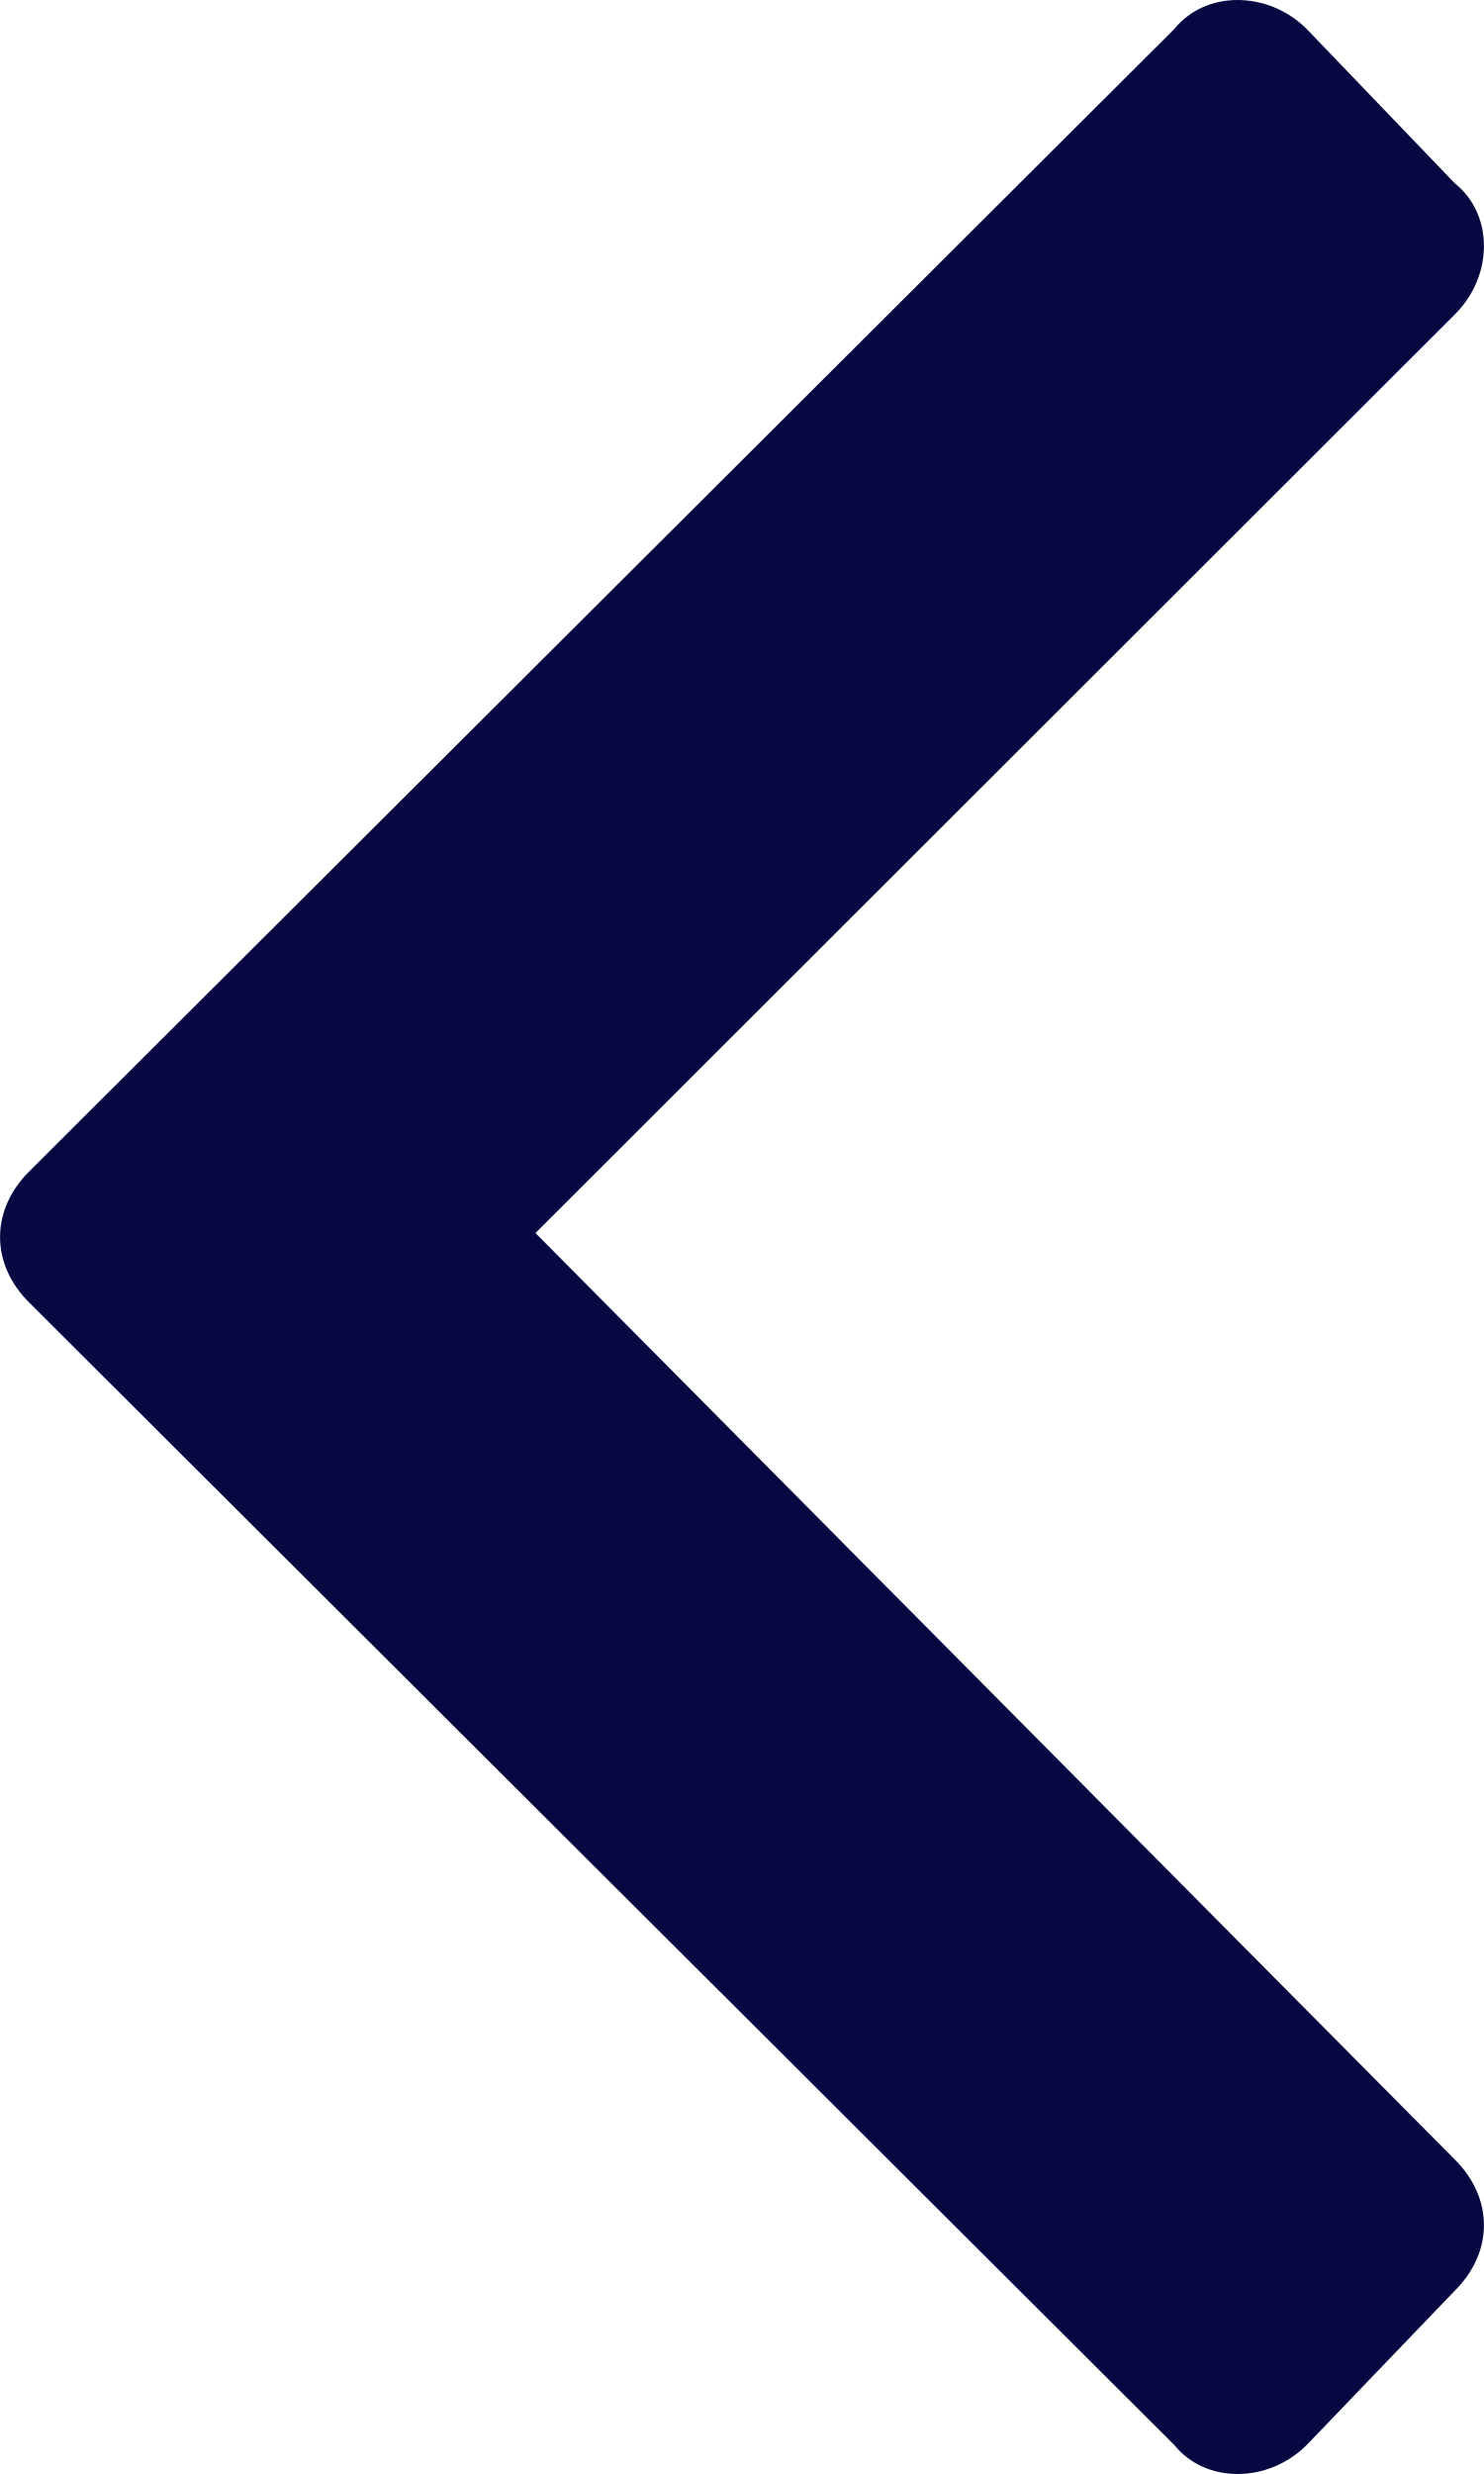
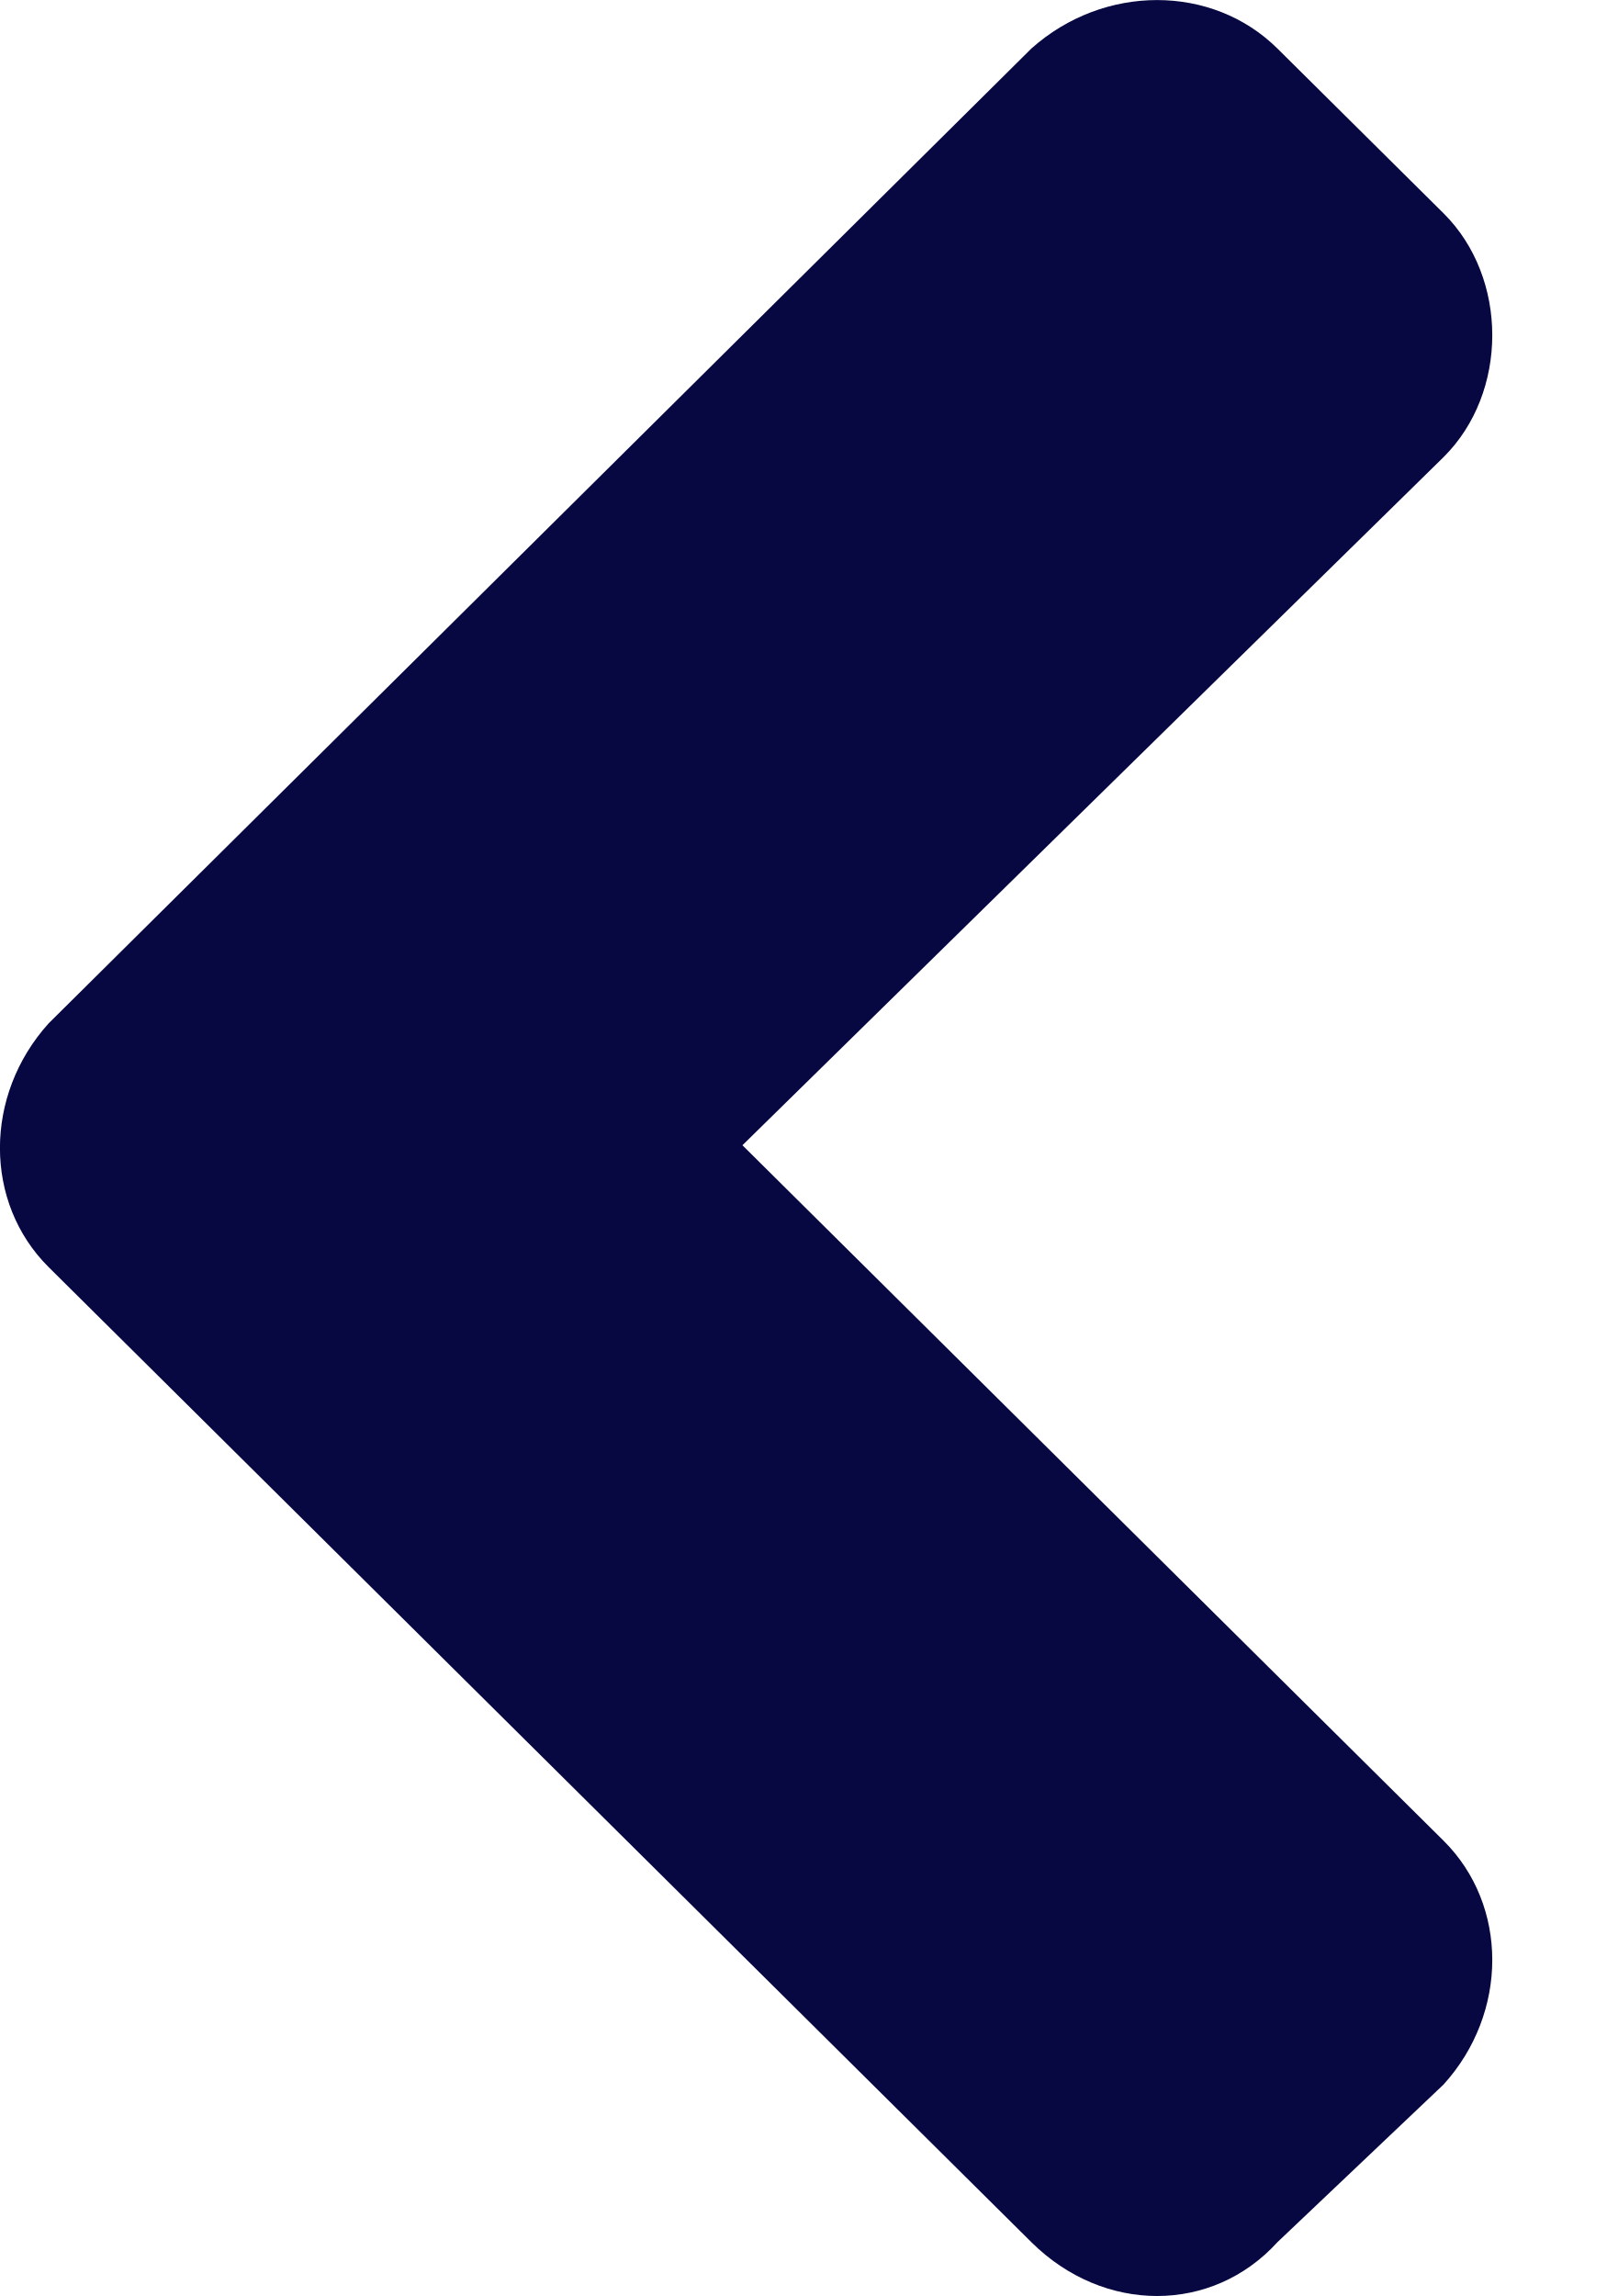
- <svg xmlns="http://www.w3.org/2000/svg" width="6" height="10" viewBox="0 0 6 10" fill="none">
-   <path d="M0.118 4.735C-0.039 4.891 -0.039 5.109 0.118 5.265L4.748 9.883C4.874 10.039 5.126 10.039 5.283 9.883L5.882 9.259C6.039 9.103 6.039 8.885 5.882 8.729L2.165 4.984L5.882 1.271C6.039 1.115 6.039 0.866 5.882 0.741L5.283 0.117C5.126 -0.039 4.874 -0.039 4.748 0.117L0.118 4.735Z" fill="#070742" />
+ <svg xmlns="http://www.w3.org/2000/svg" width="7" height="10" viewBox="0 0 7 10" fill="none">
+   <path d="M0.212 4.457C-0.071 4.77 -0.071 5.238 0.212 5.519L4.493 9.766C4.808 10.078 5.28 10.078 5.564 9.766L6.288 9.079C6.571 8.767 6.571 8.298 6.288 8.017L3.234 4.988L6.288 1.991C6.571 1.71 6.571 1.21 6.288 0.929L5.564 0.211C5.28 -0.07 4.808 -0.07 4.493 0.211L0.212 4.457Z" fill="#070742" />
</svg>
